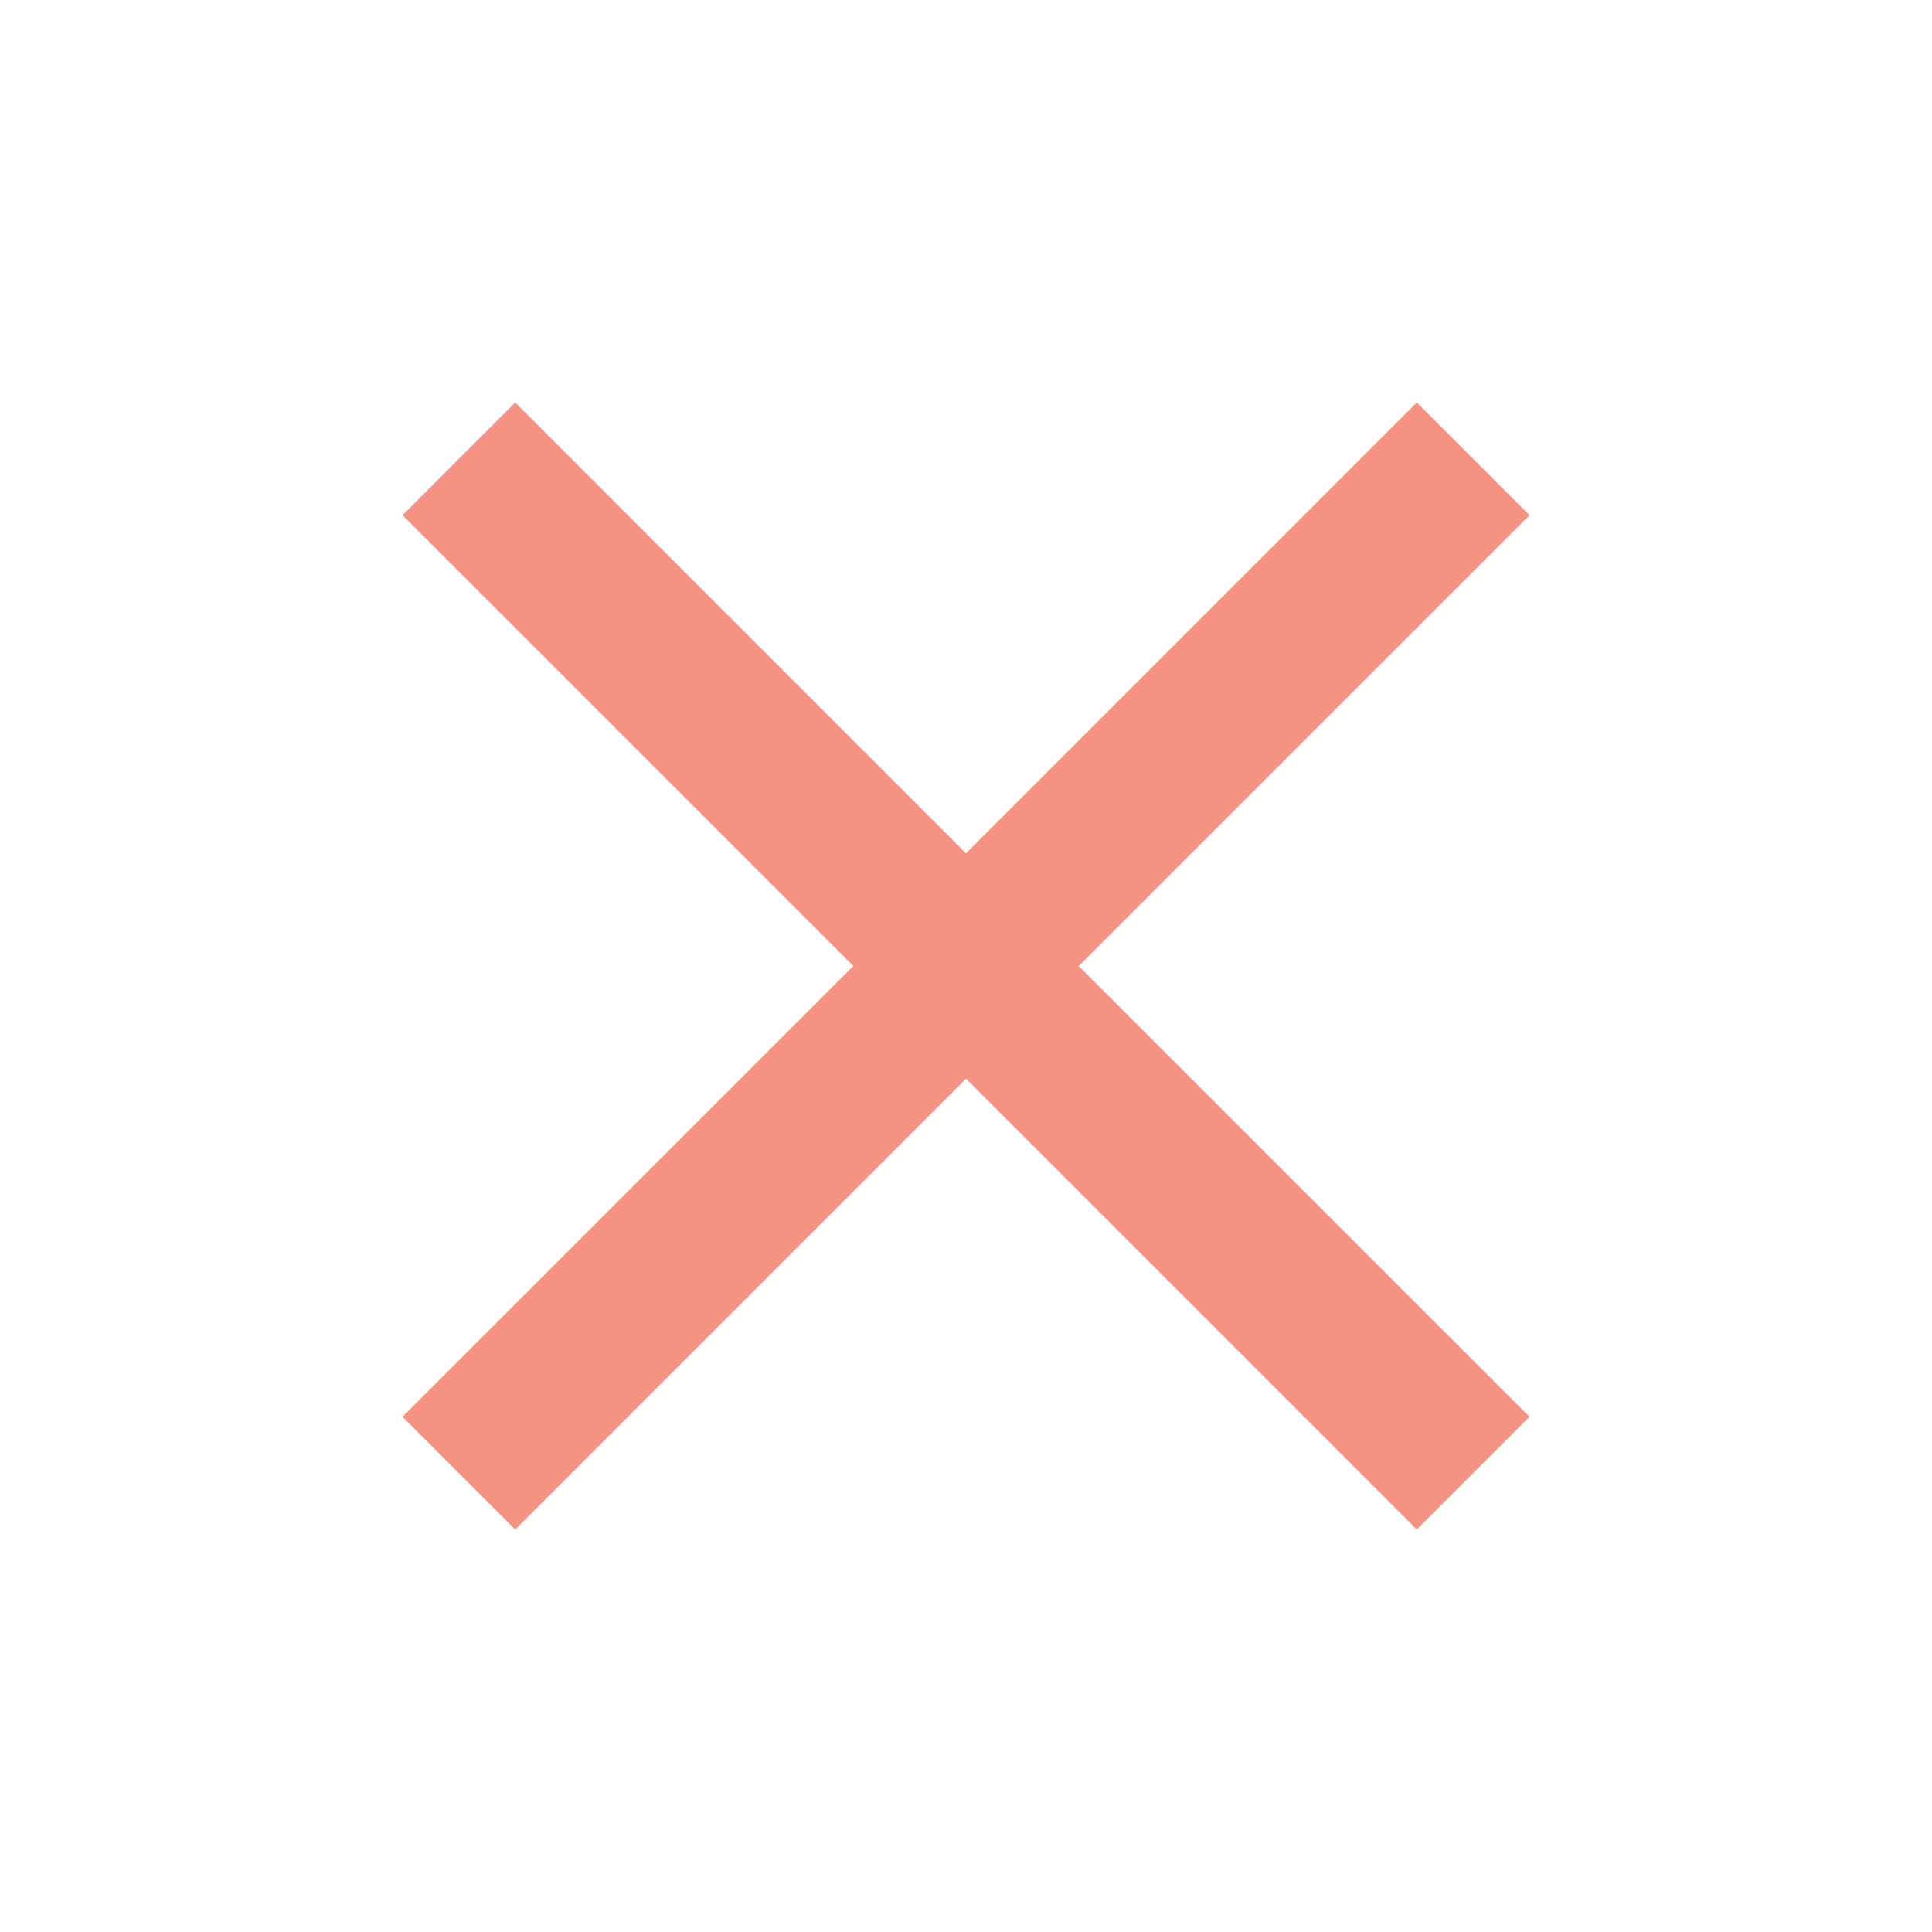
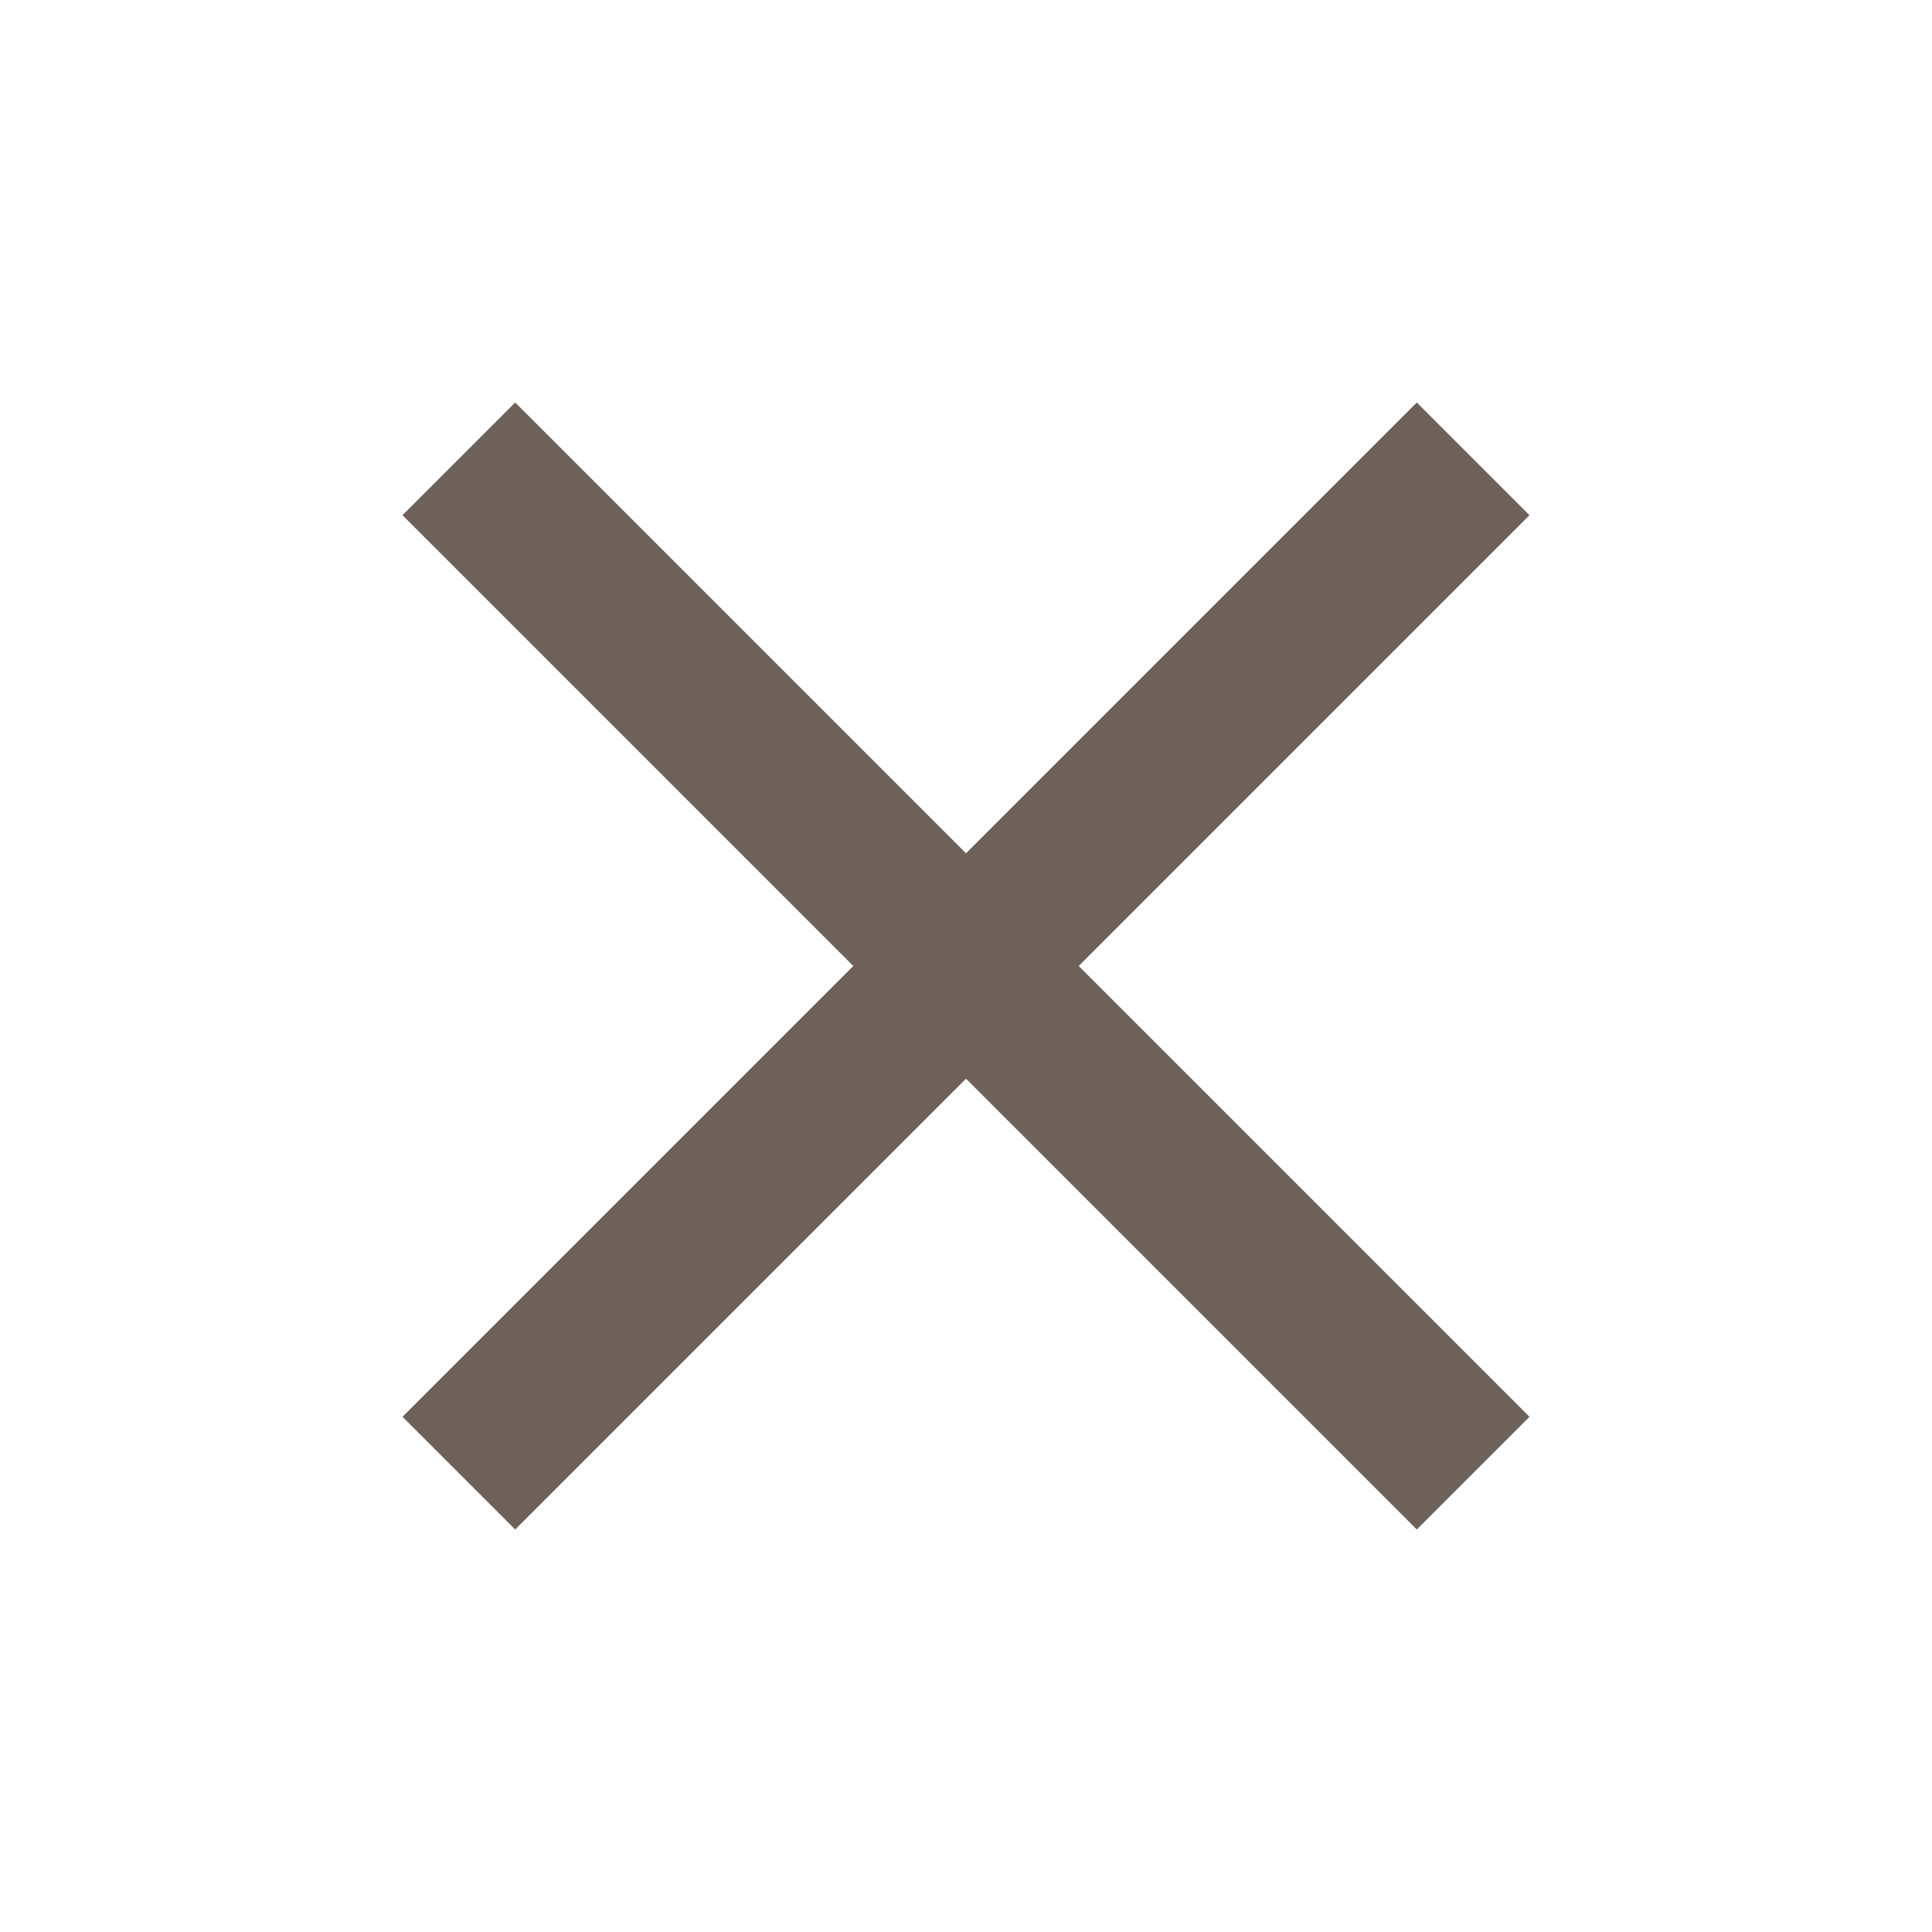
<svg xmlns="http://www.w3.org/2000/svg" width="24" height="24" viewBox="0 0 24 24" fill="none">
-   <path d="M6.4 19L5 17.6L10.6 12L5 6.4L6.4 5L12 10.6L17.6 5L19 6.4L13.4 12L19 17.6L17.6 19L12 13.4L6.4 19Z" fill="#F49383" />
+   <path d="M6.4 19L5 17.6L10.6 12L5 6.4L6.4 5L12 10.6L17.6 5L19 6.4L13.4 12L19 17.6L17.6 19L12 13.4L6.4 19Z" fill="#6E615A" />
</svg>
